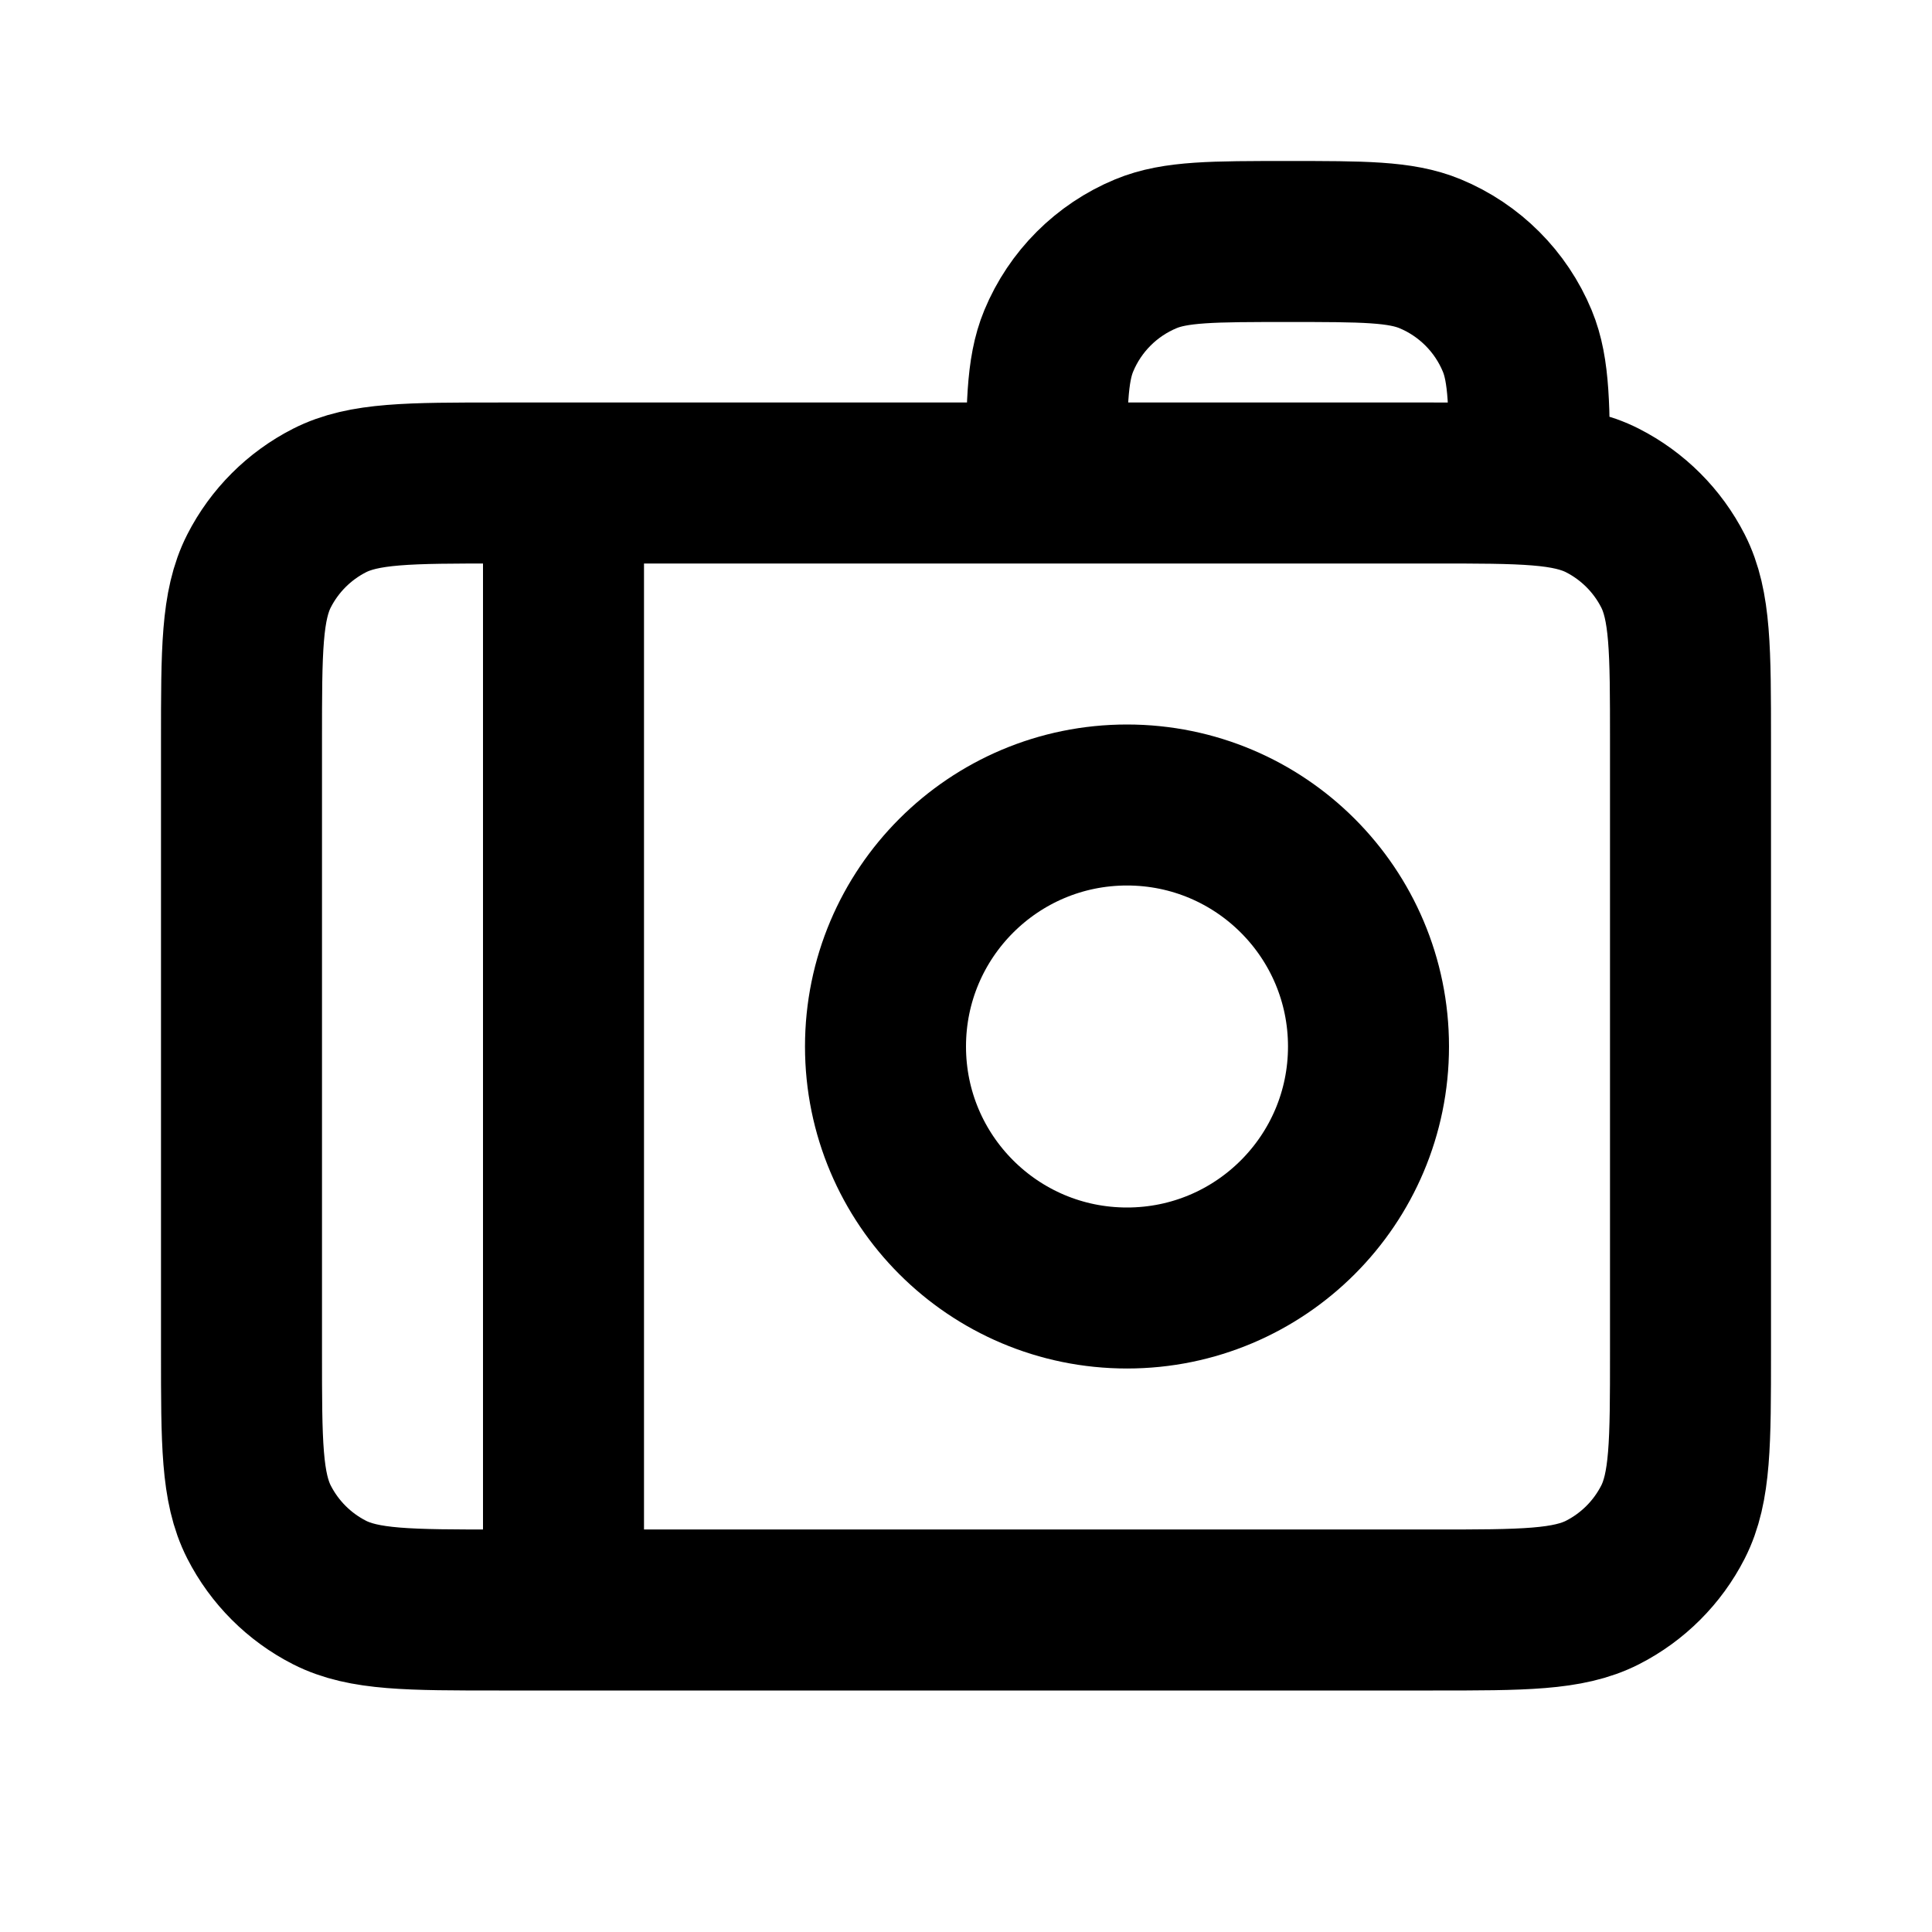
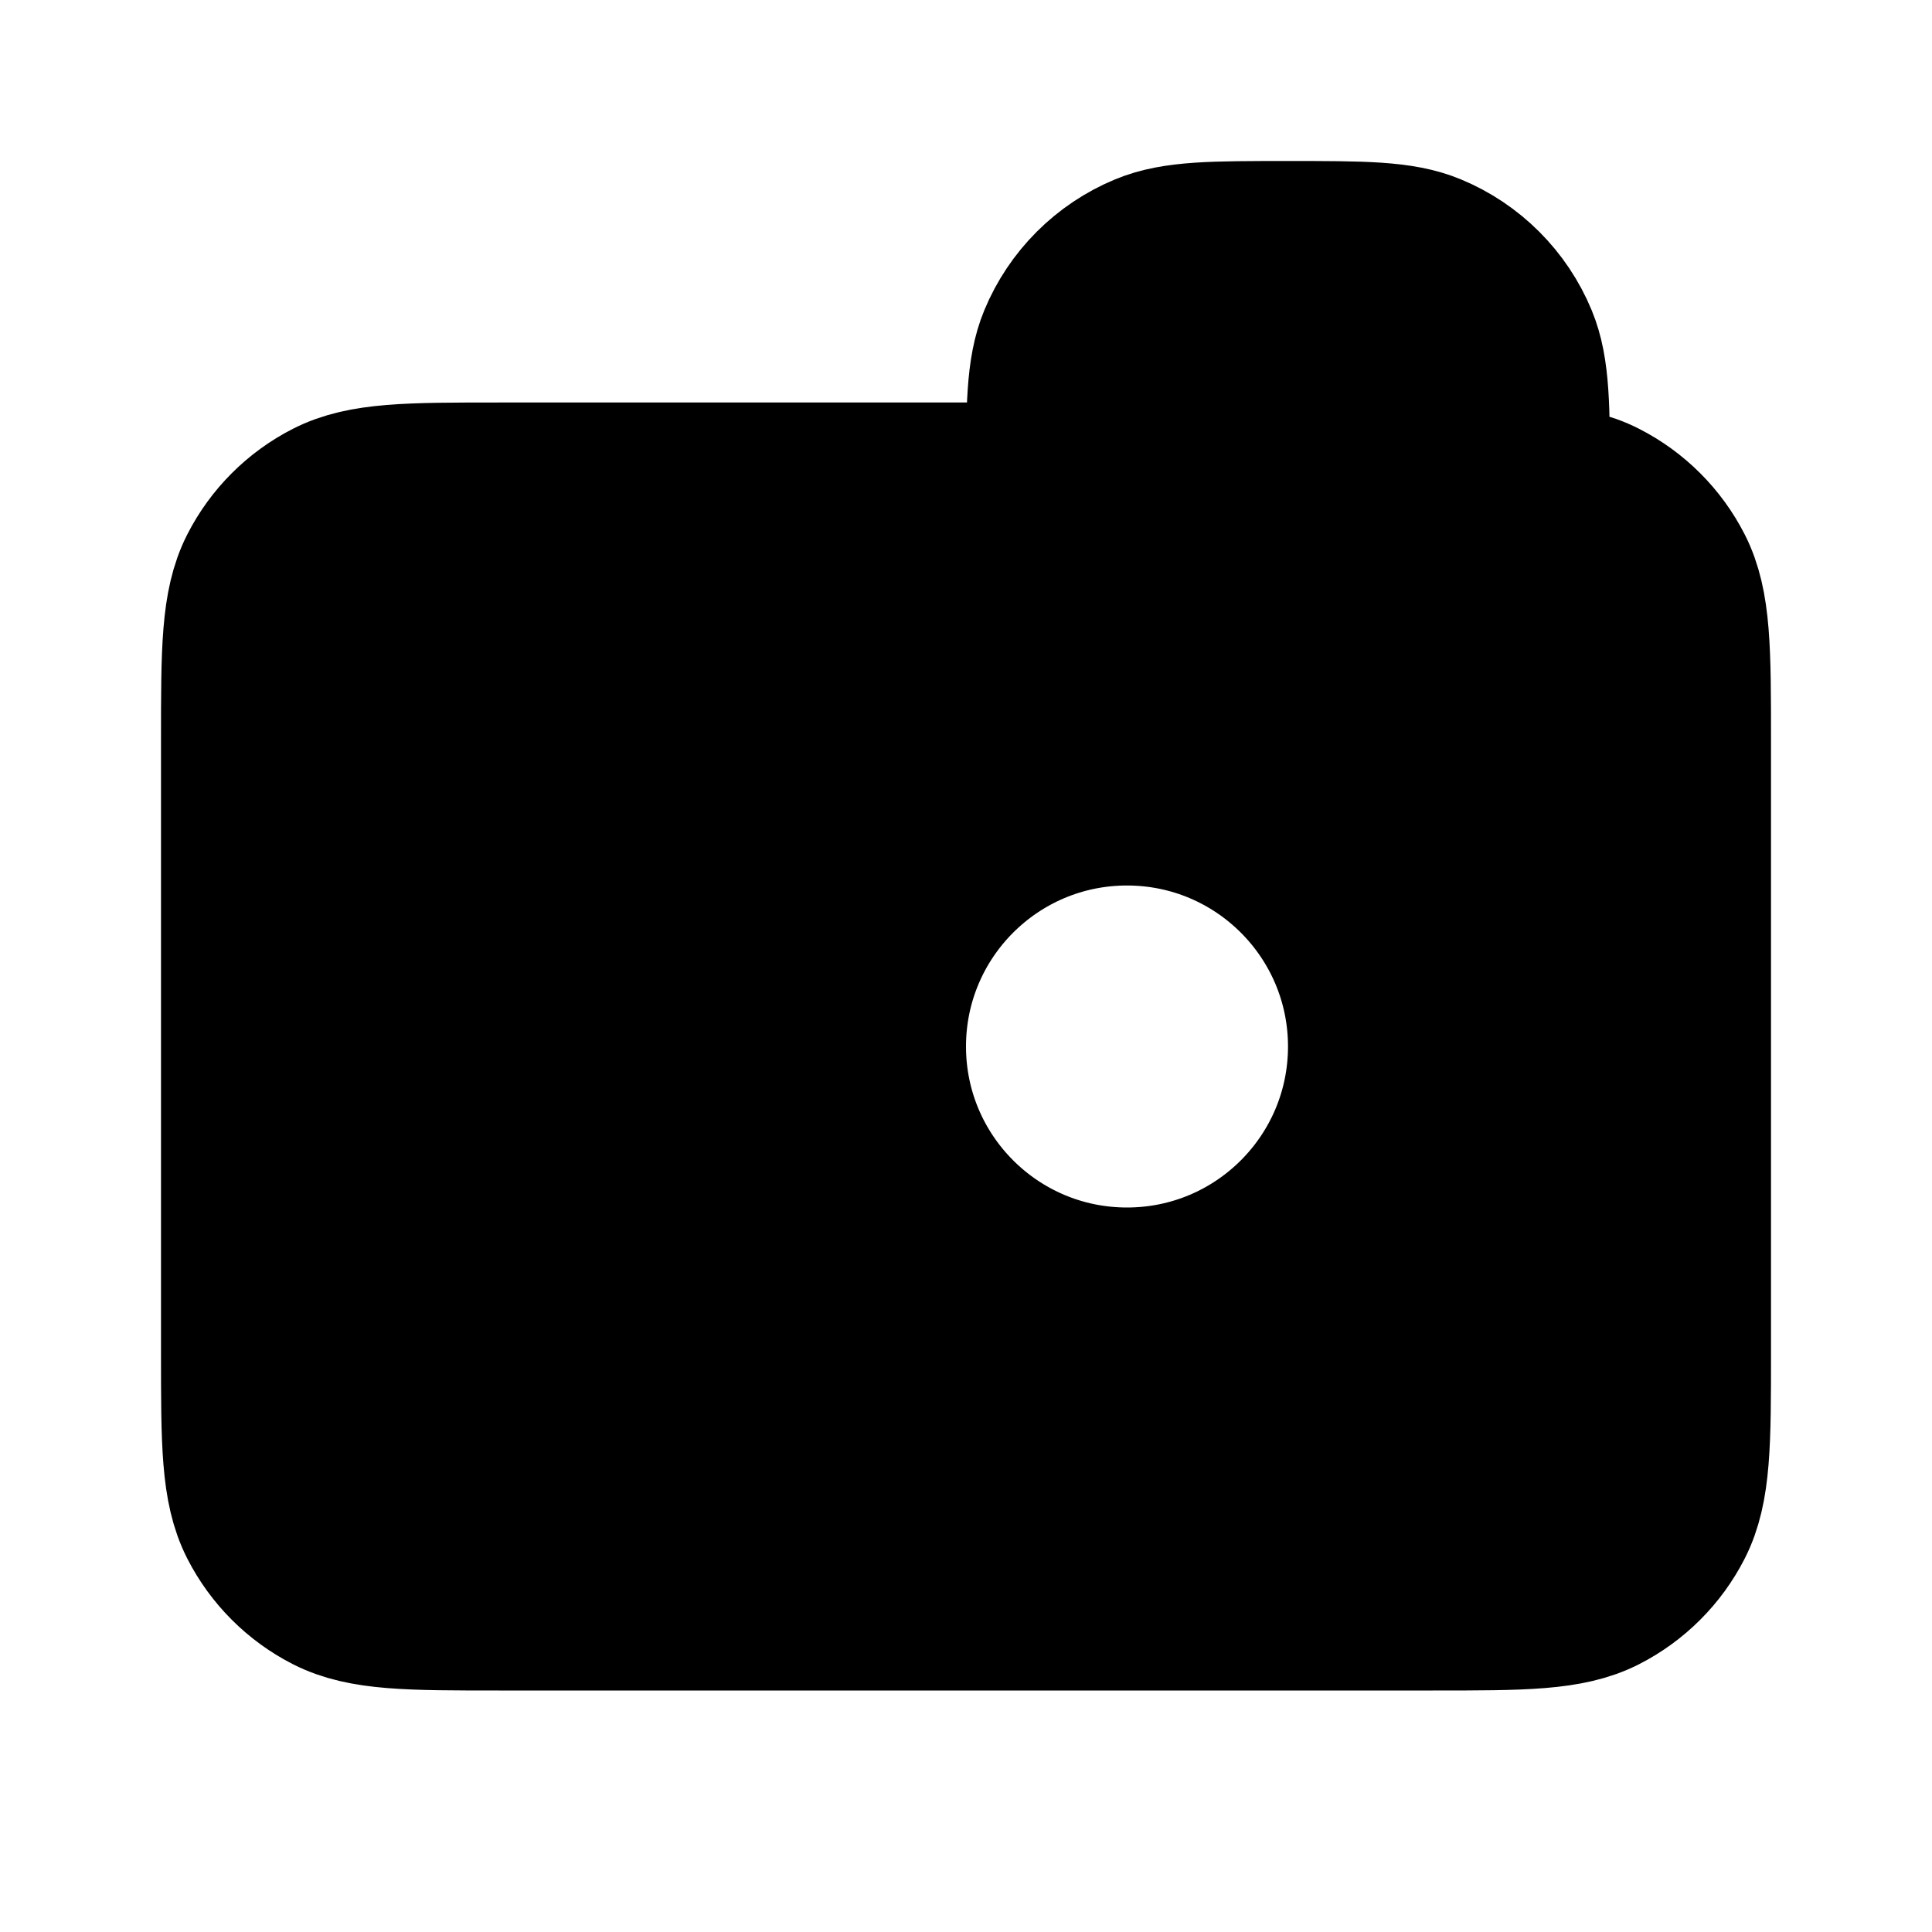
- <svg xmlns="http://www.w3.org/2000/svg" width="800px" height="800px" viewBox="0 0 24 24" fill="none">
+ <svg xmlns="http://www.w3.org/2000/svg" viewBox="0 0 24 24" fill="currentColor">
  <path d="M7 6V20M19 6C19 5.068 19 4.602 18.848 4.235C18.645 3.745 18.255 3.355 17.765 3.152C17.398 3 16.932 3 16 3C15.068 3 14.602 3 14.235 3.152C13.745 3.355 13.355 3.745 13.152 4.235C13 4.602 13 5.068 13 6M17 13C17 14.657 15.657 16 14 16C12.343 16 11 14.657 11 13C11 11.343 12.343 10 14 10C15.657 10 17 11.343 17 13ZM6.2 20H17.8C18.92 20 19.48 20 19.908 19.782C20.284 19.59 20.59 19.284 20.782 18.908C21 18.48 21 17.92 21 16.8V9.2C21 8.08 21 7.52 20.782 7.092C20.59 6.716 20.284 6.41 19.908 6.218C19.48 6 18.92 6 17.8 6H6.2C5.08 6 4.52 6 4.092 6.218C3.716 6.41 3.41 6.716 3.218 7.092C3 7.52 3 8.08 3 9.2V16.8C3 17.92 3 18.48 3.218 18.908C3.41 19.284 3.716 19.59 4.092 19.782C4.52 20 5.08 20 6.2 20Z" stroke="#000000" stroke-width="2" stroke-linecap="round" stroke-linejoin="round" />
</svg>
